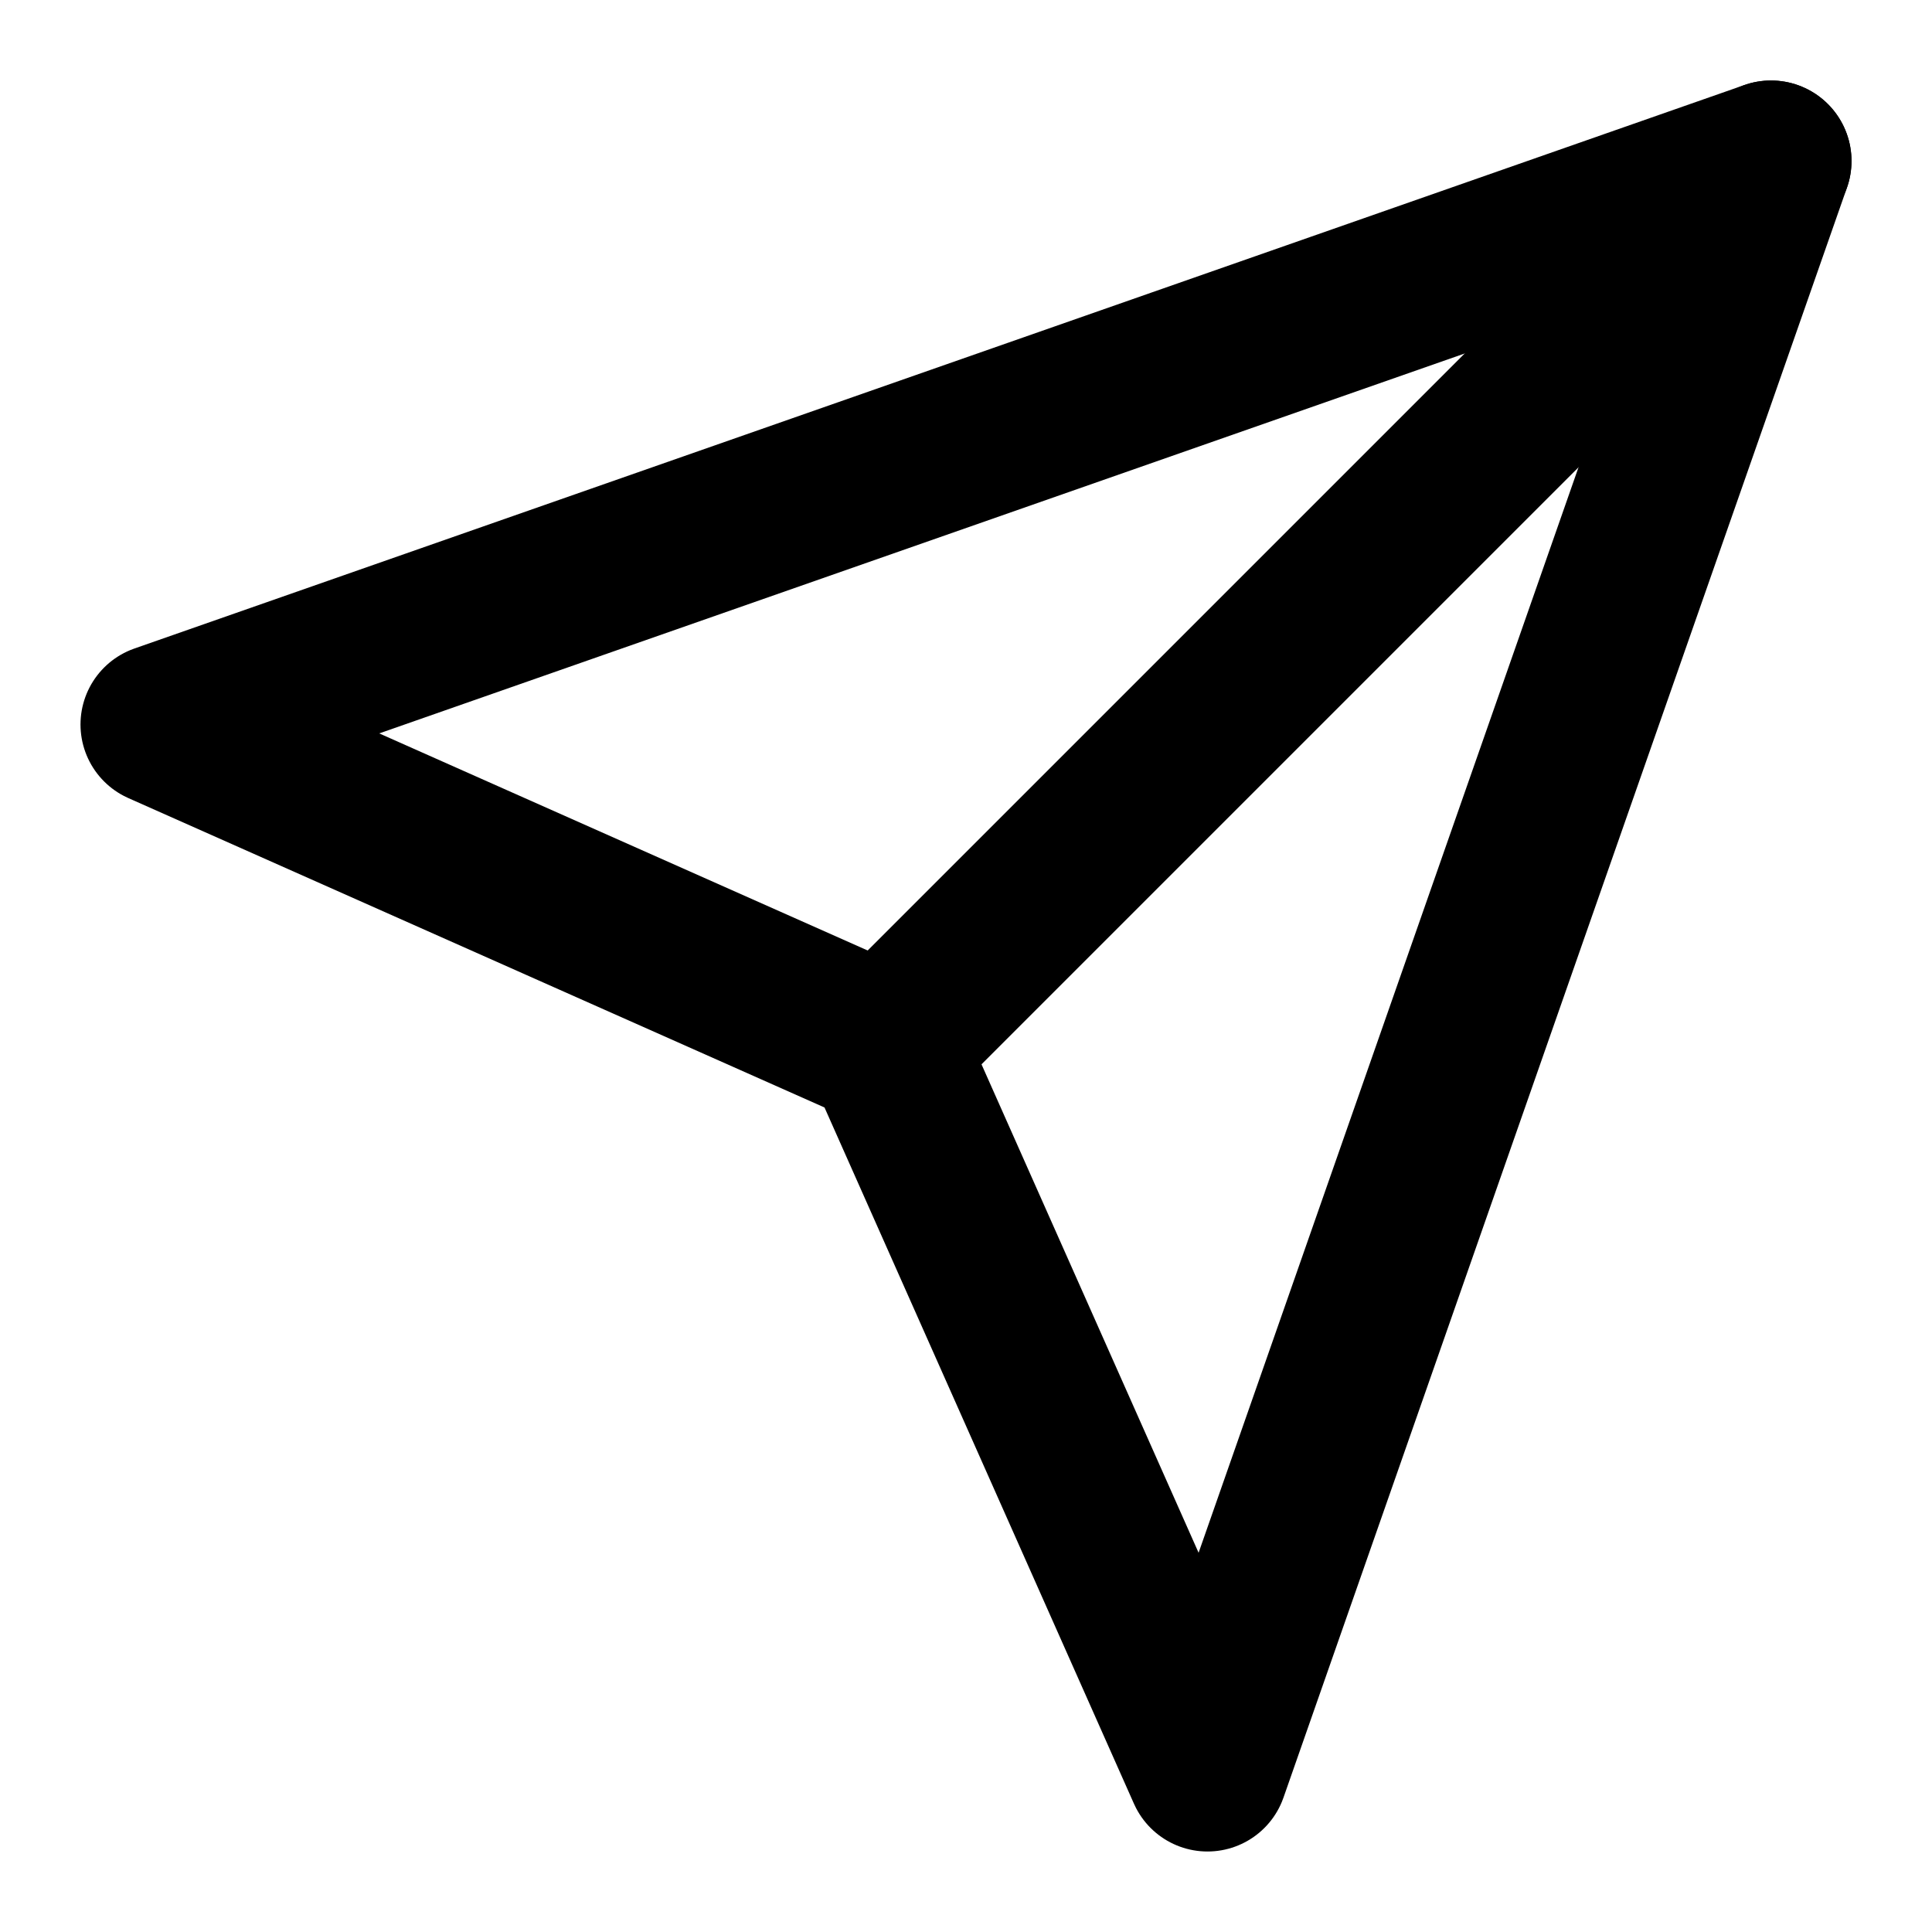
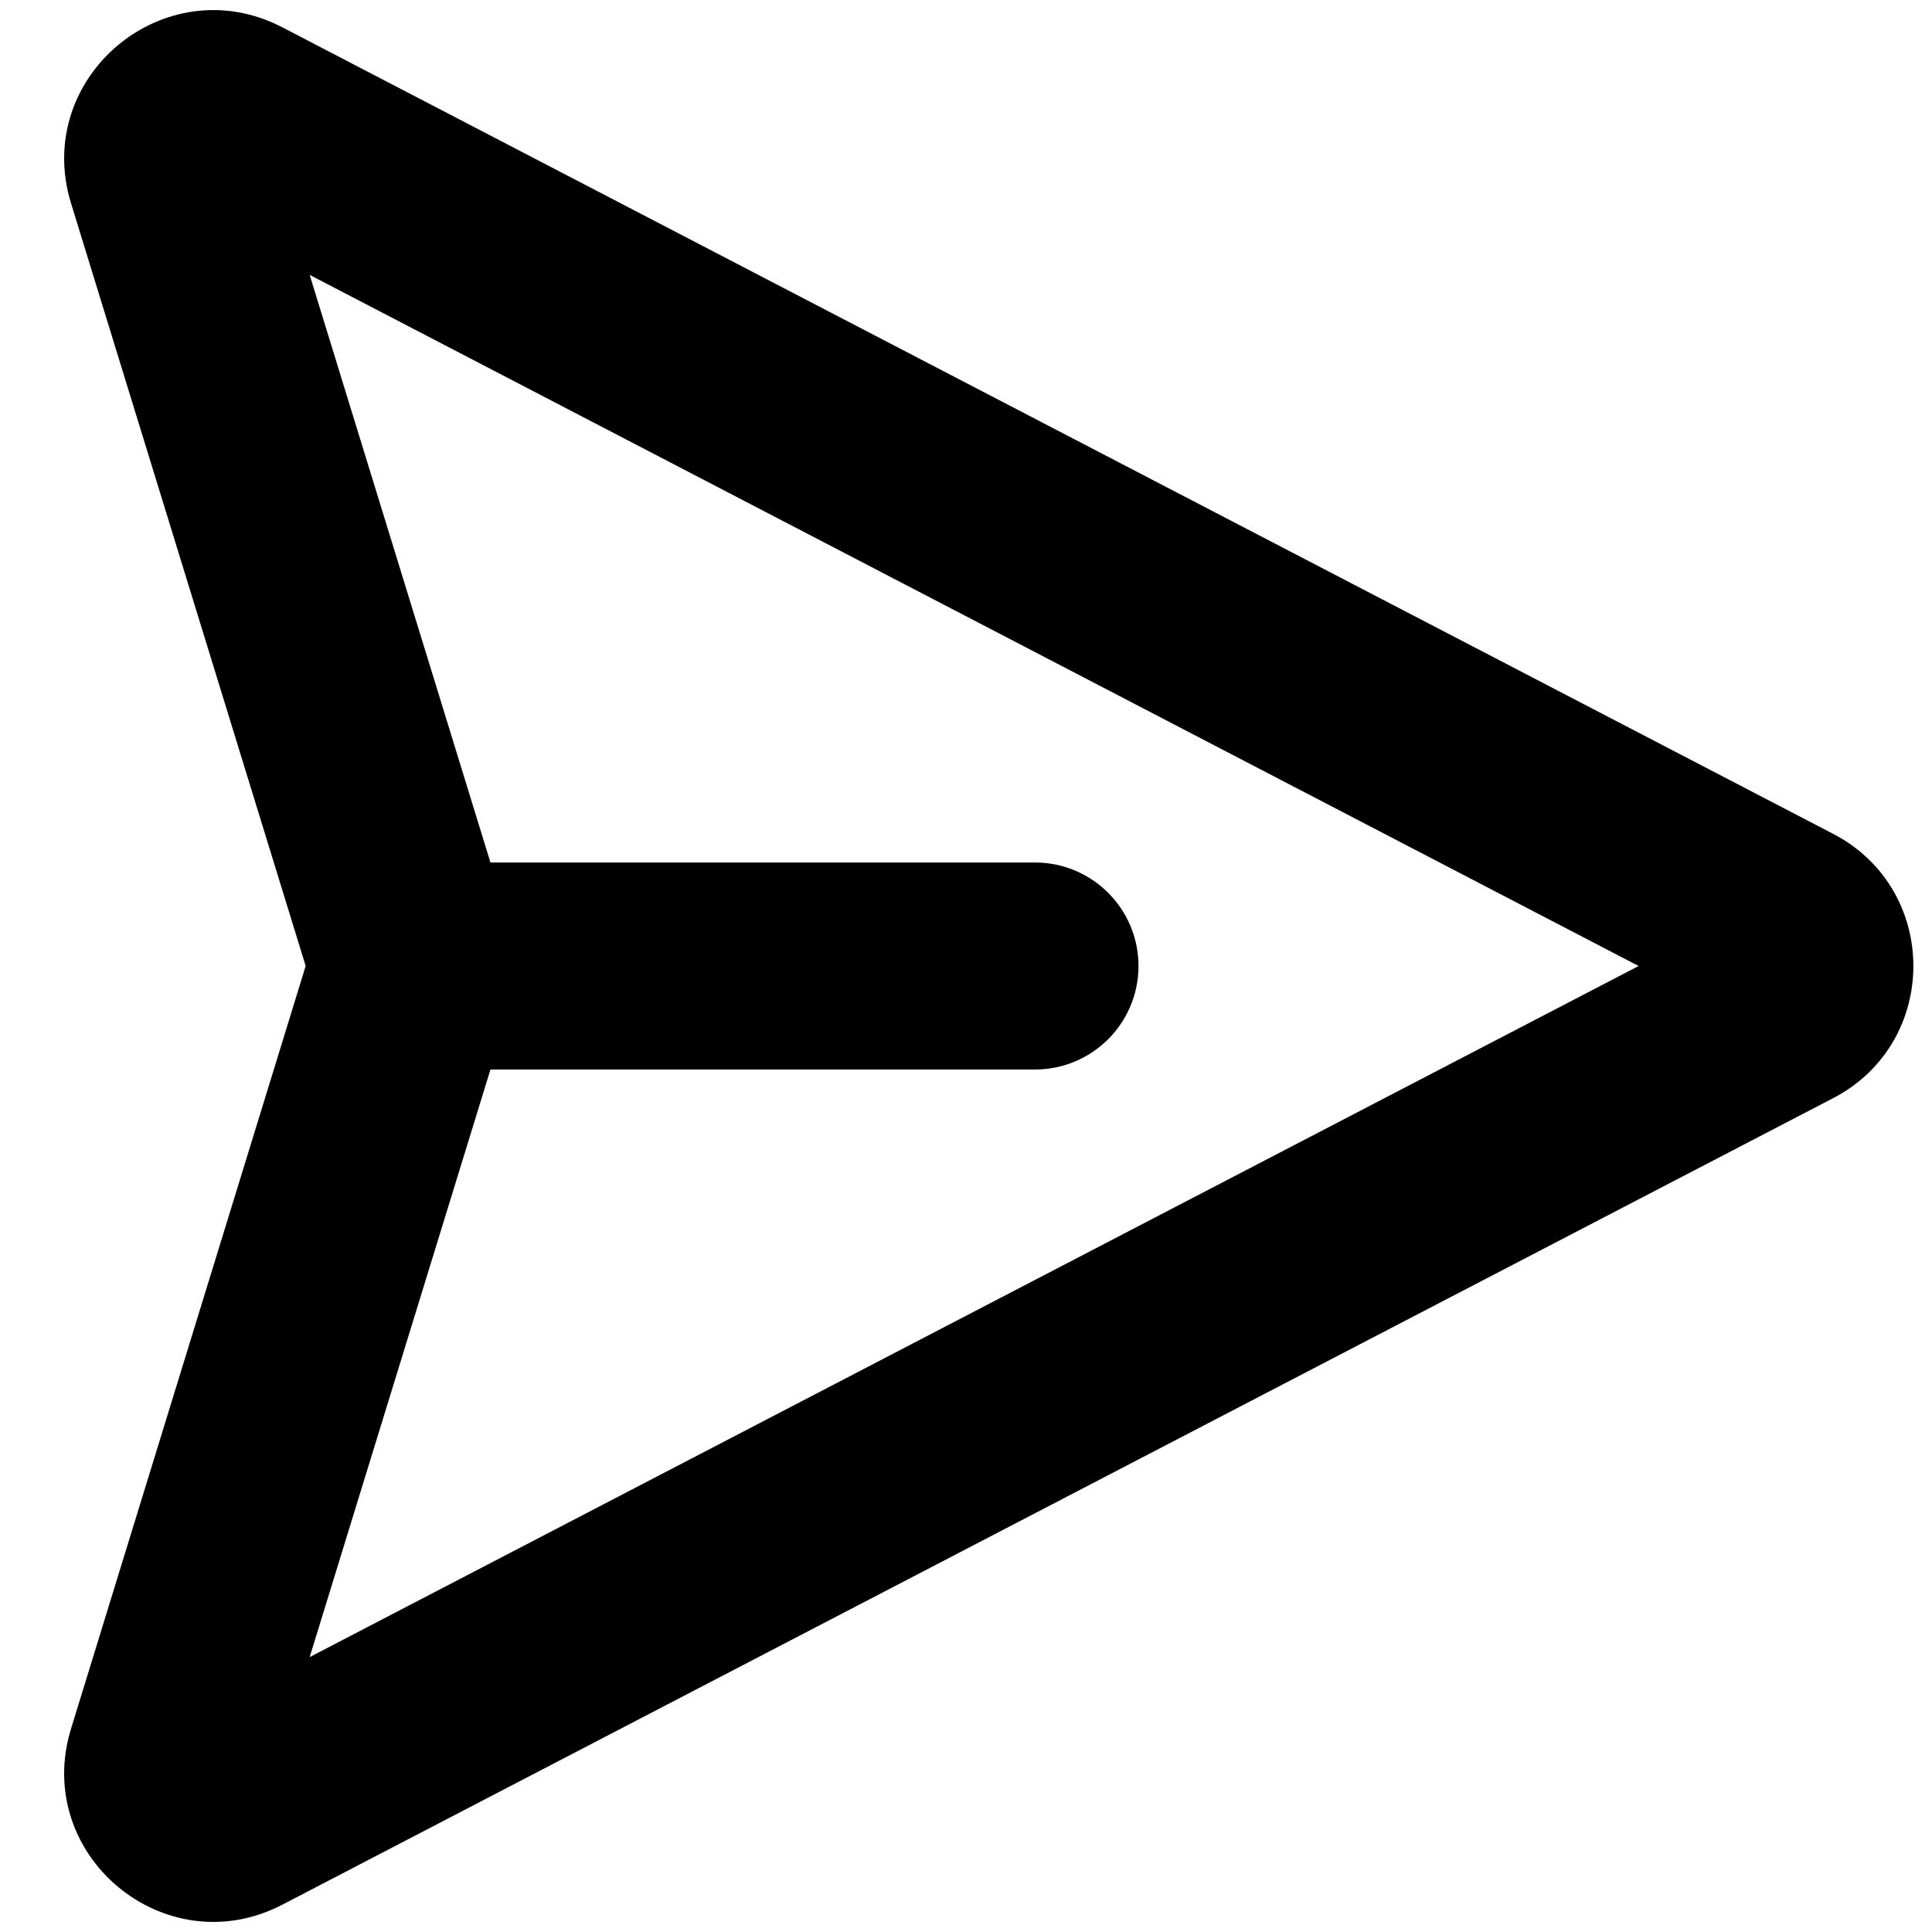
- <svg xmlns="http://www.w3.org/2000/svg" width="24" height="24" viewBox="0 0 24 24" fill="none" stroke="currentColor" stroke-width="2" stroke-linecap="round" stroke-linejoin="round">
-   <line x1="22" y1="2" x2="11" y2="13" />
-   <polygon points="22 2 15 22 11 13 2 9 22 2" />
+ <svg xmlns="http://www.w3.org/2000/svg" width="14" height="14" viewBox="0 0 14 14" fill="none">
+   <path fill-rule="evenodd" clip-rule="evenodd" d="M2.244 1.992L3.554 6.25H7.5C7.914 6.25 8.25 6.586 8.25 7C8.25 7.414 7.914 7.75 7.5 7.75H3.554L2.244 12.008L11.874 7L2.244 1.992ZM2.215 7L0.515 1.474C0.233 0.558 1.195 -0.244 2.046 0.198L13.283 6.042C14.059 6.445 14.059 7.555 13.283 7.958L2.046 13.802C1.195 14.244 0.233 13.442 0.515 12.526L2.215 7Z" fill="currentColor" />
</svg>
